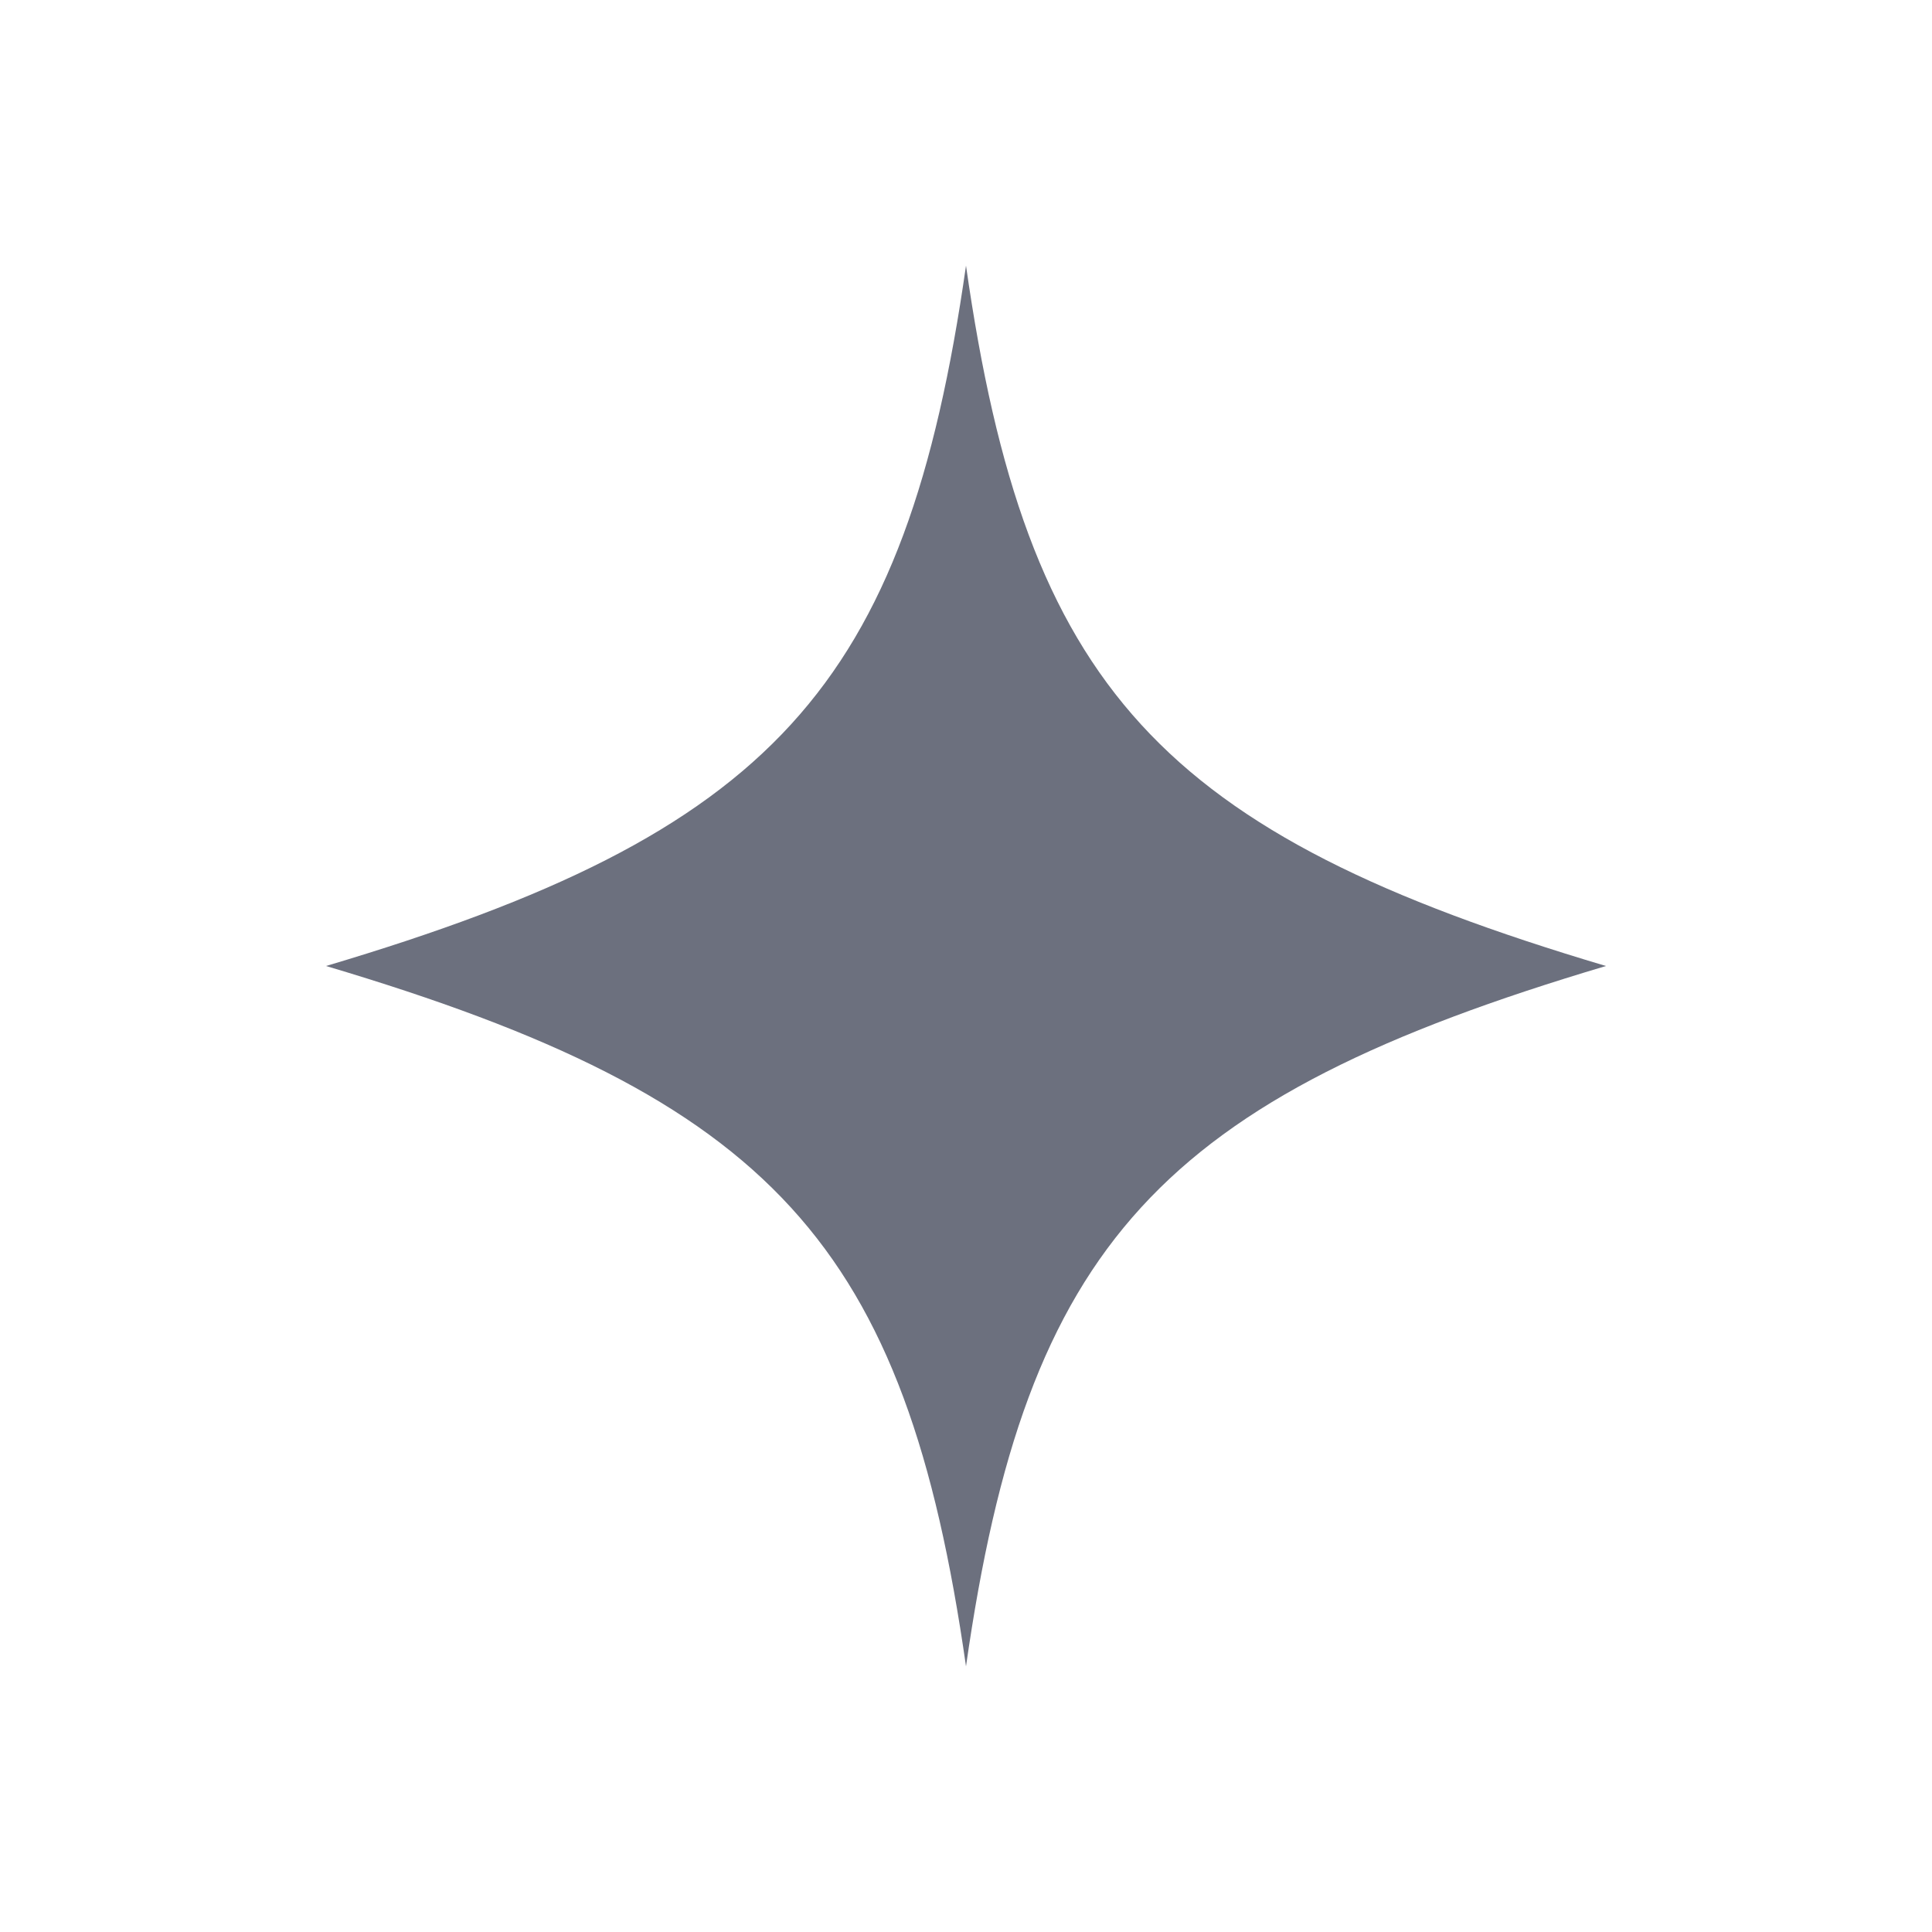
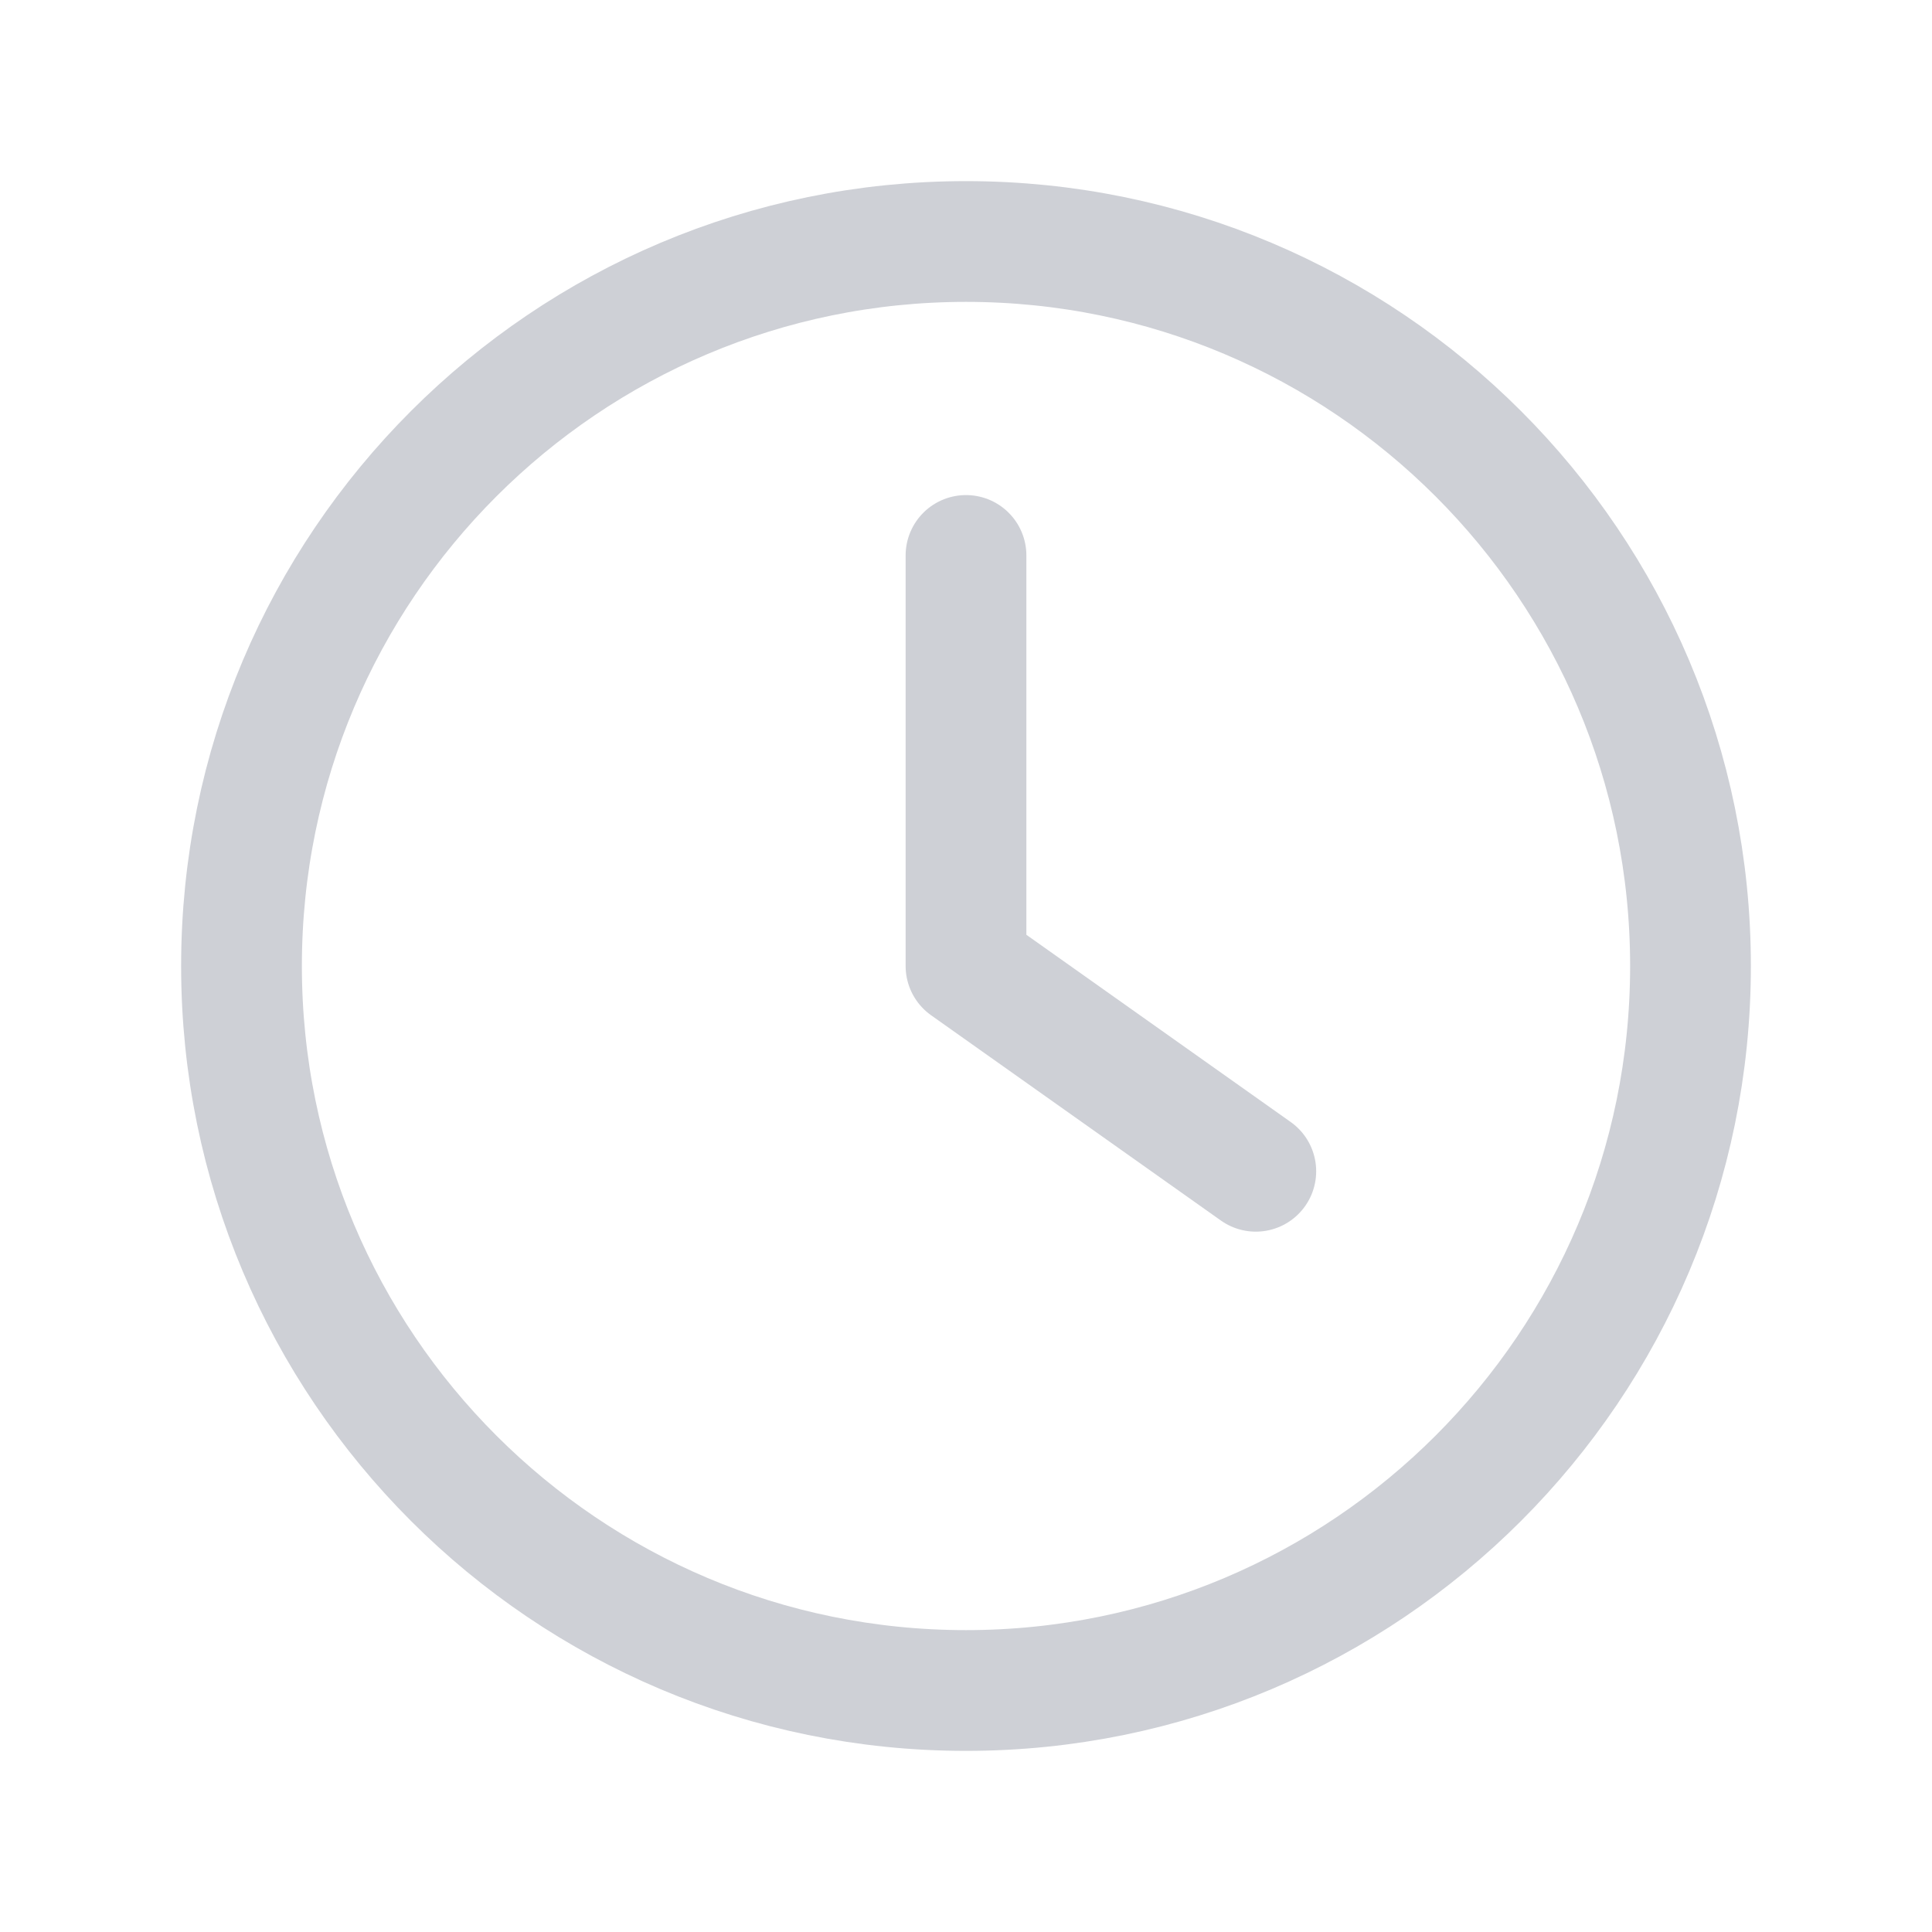
<svg xmlns="http://www.w3.org/2000/svg" width="16" height="16" viewBox="0 0 16 16" fill="none">
-   <path d="M8 2.2C8.5 5.7 9.6 6.9 13.3 8 9.6 9.1 8.5 10.3 8 13.8 7.5 10.3 6.4 9.1 2.7 8 6.4 6.9 7.5 5.7 8 2.2Z" fill="#6C707E" />
+   <circle cx="8" cy="8" r="6" stroke="#CED0D6" stroke-width="1" />
+   <path d="M8 4.6V8l2.4 1.7" stroke="#CED0D6" stroke-width="1" stroke-linecap="round" stroke-linejoin="round" />
</svg>
